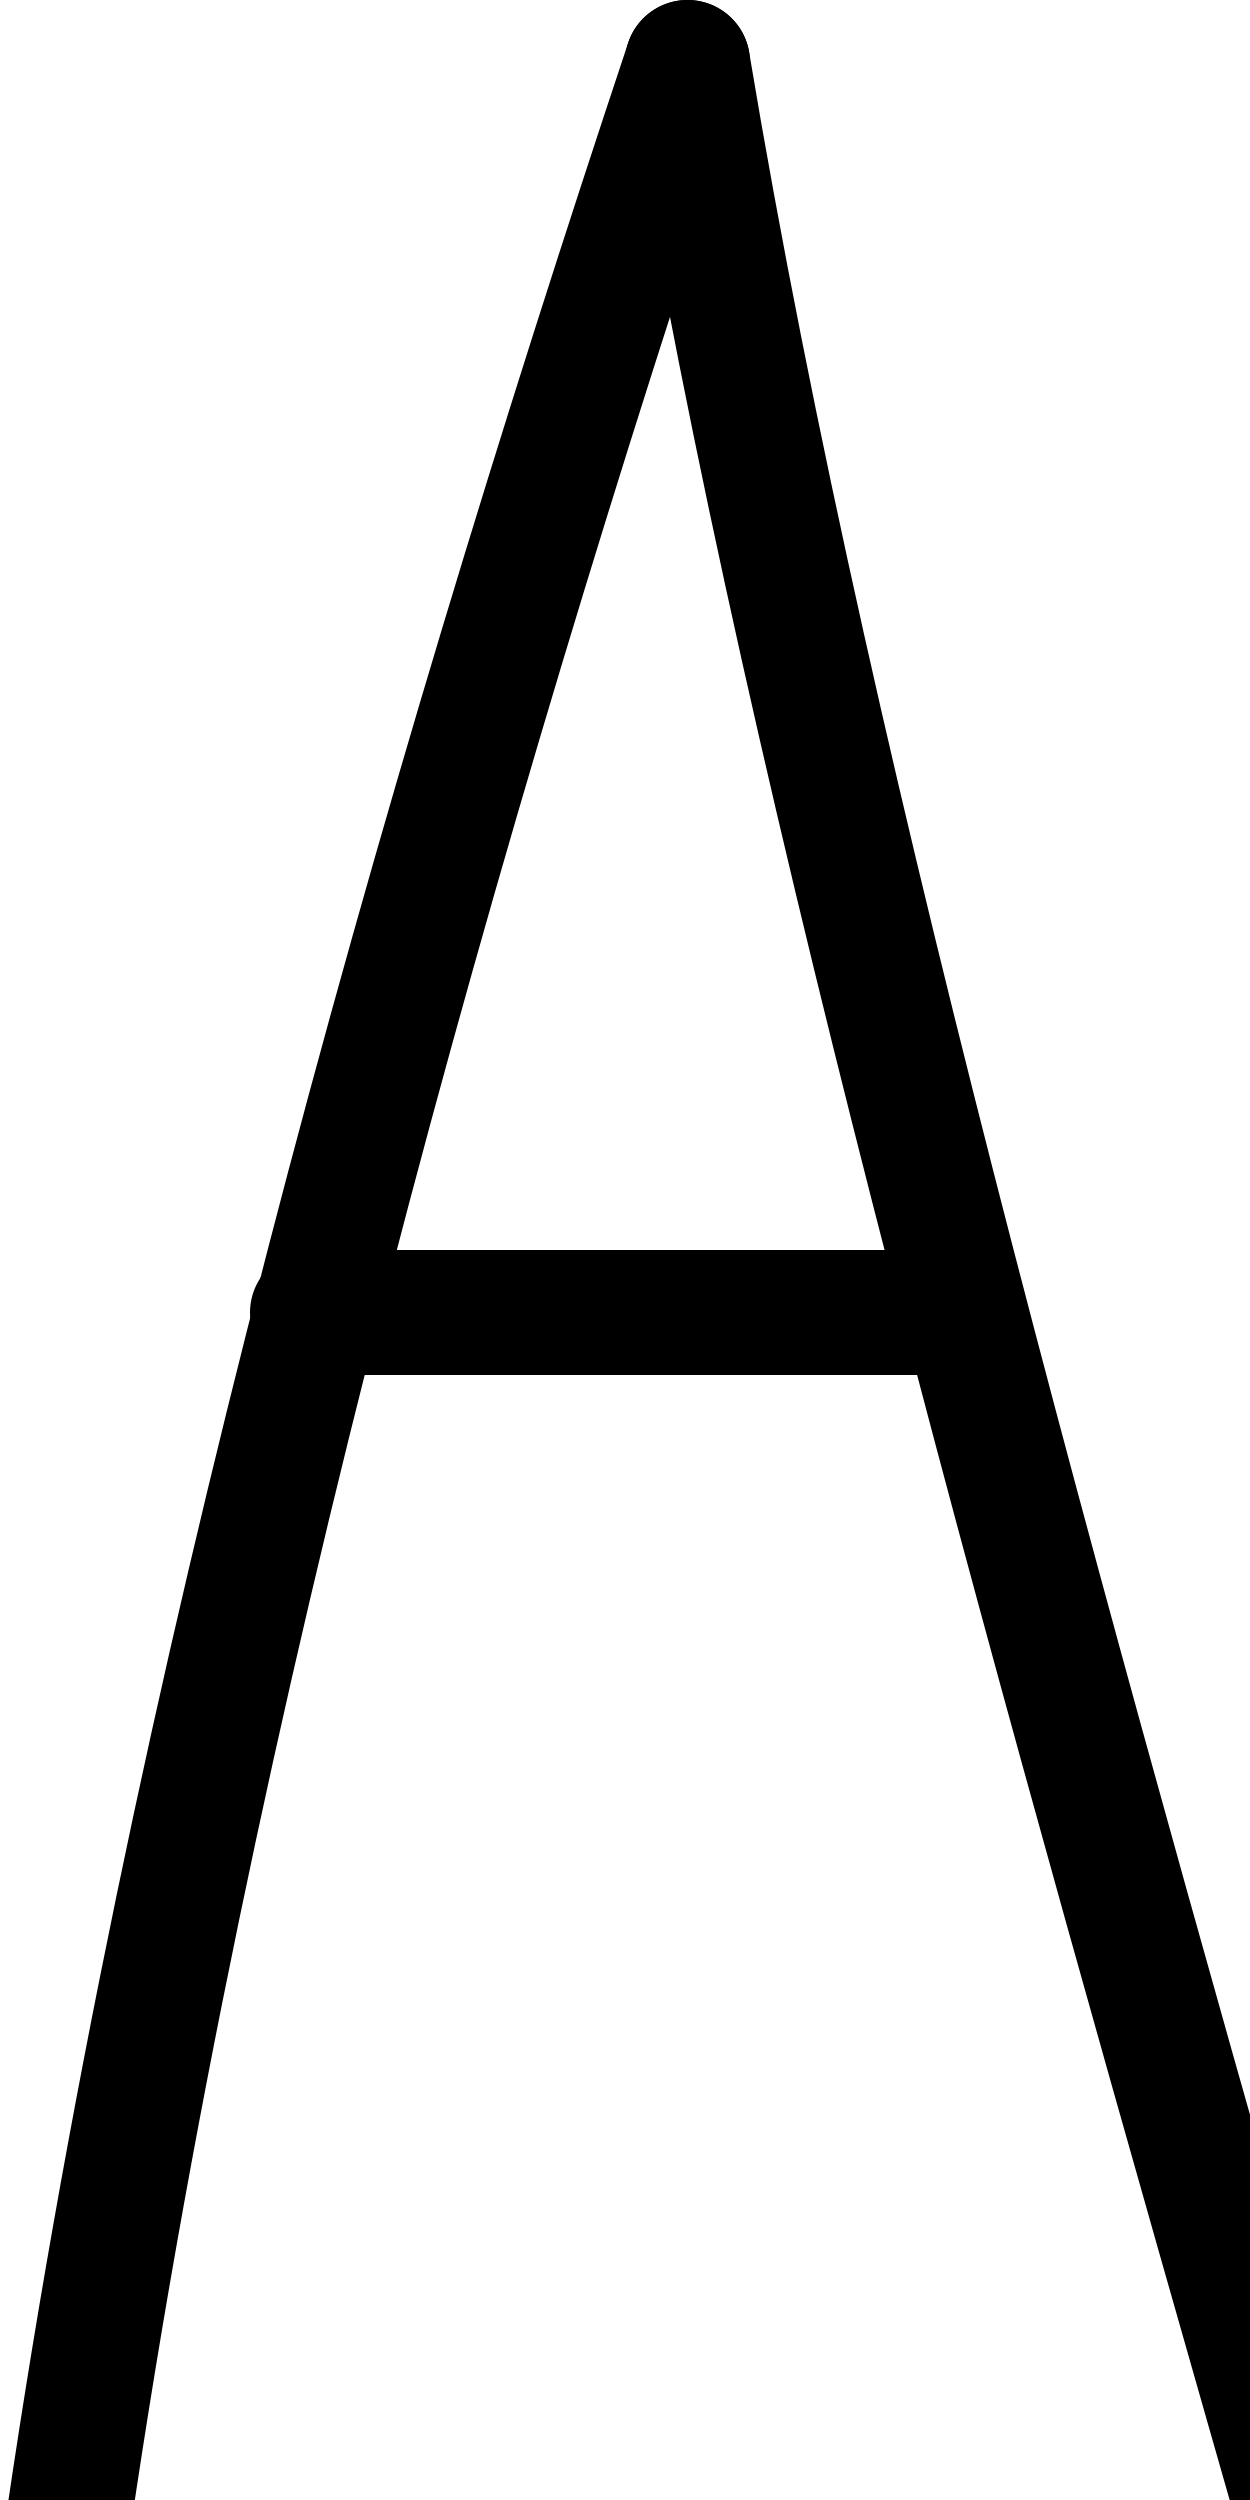
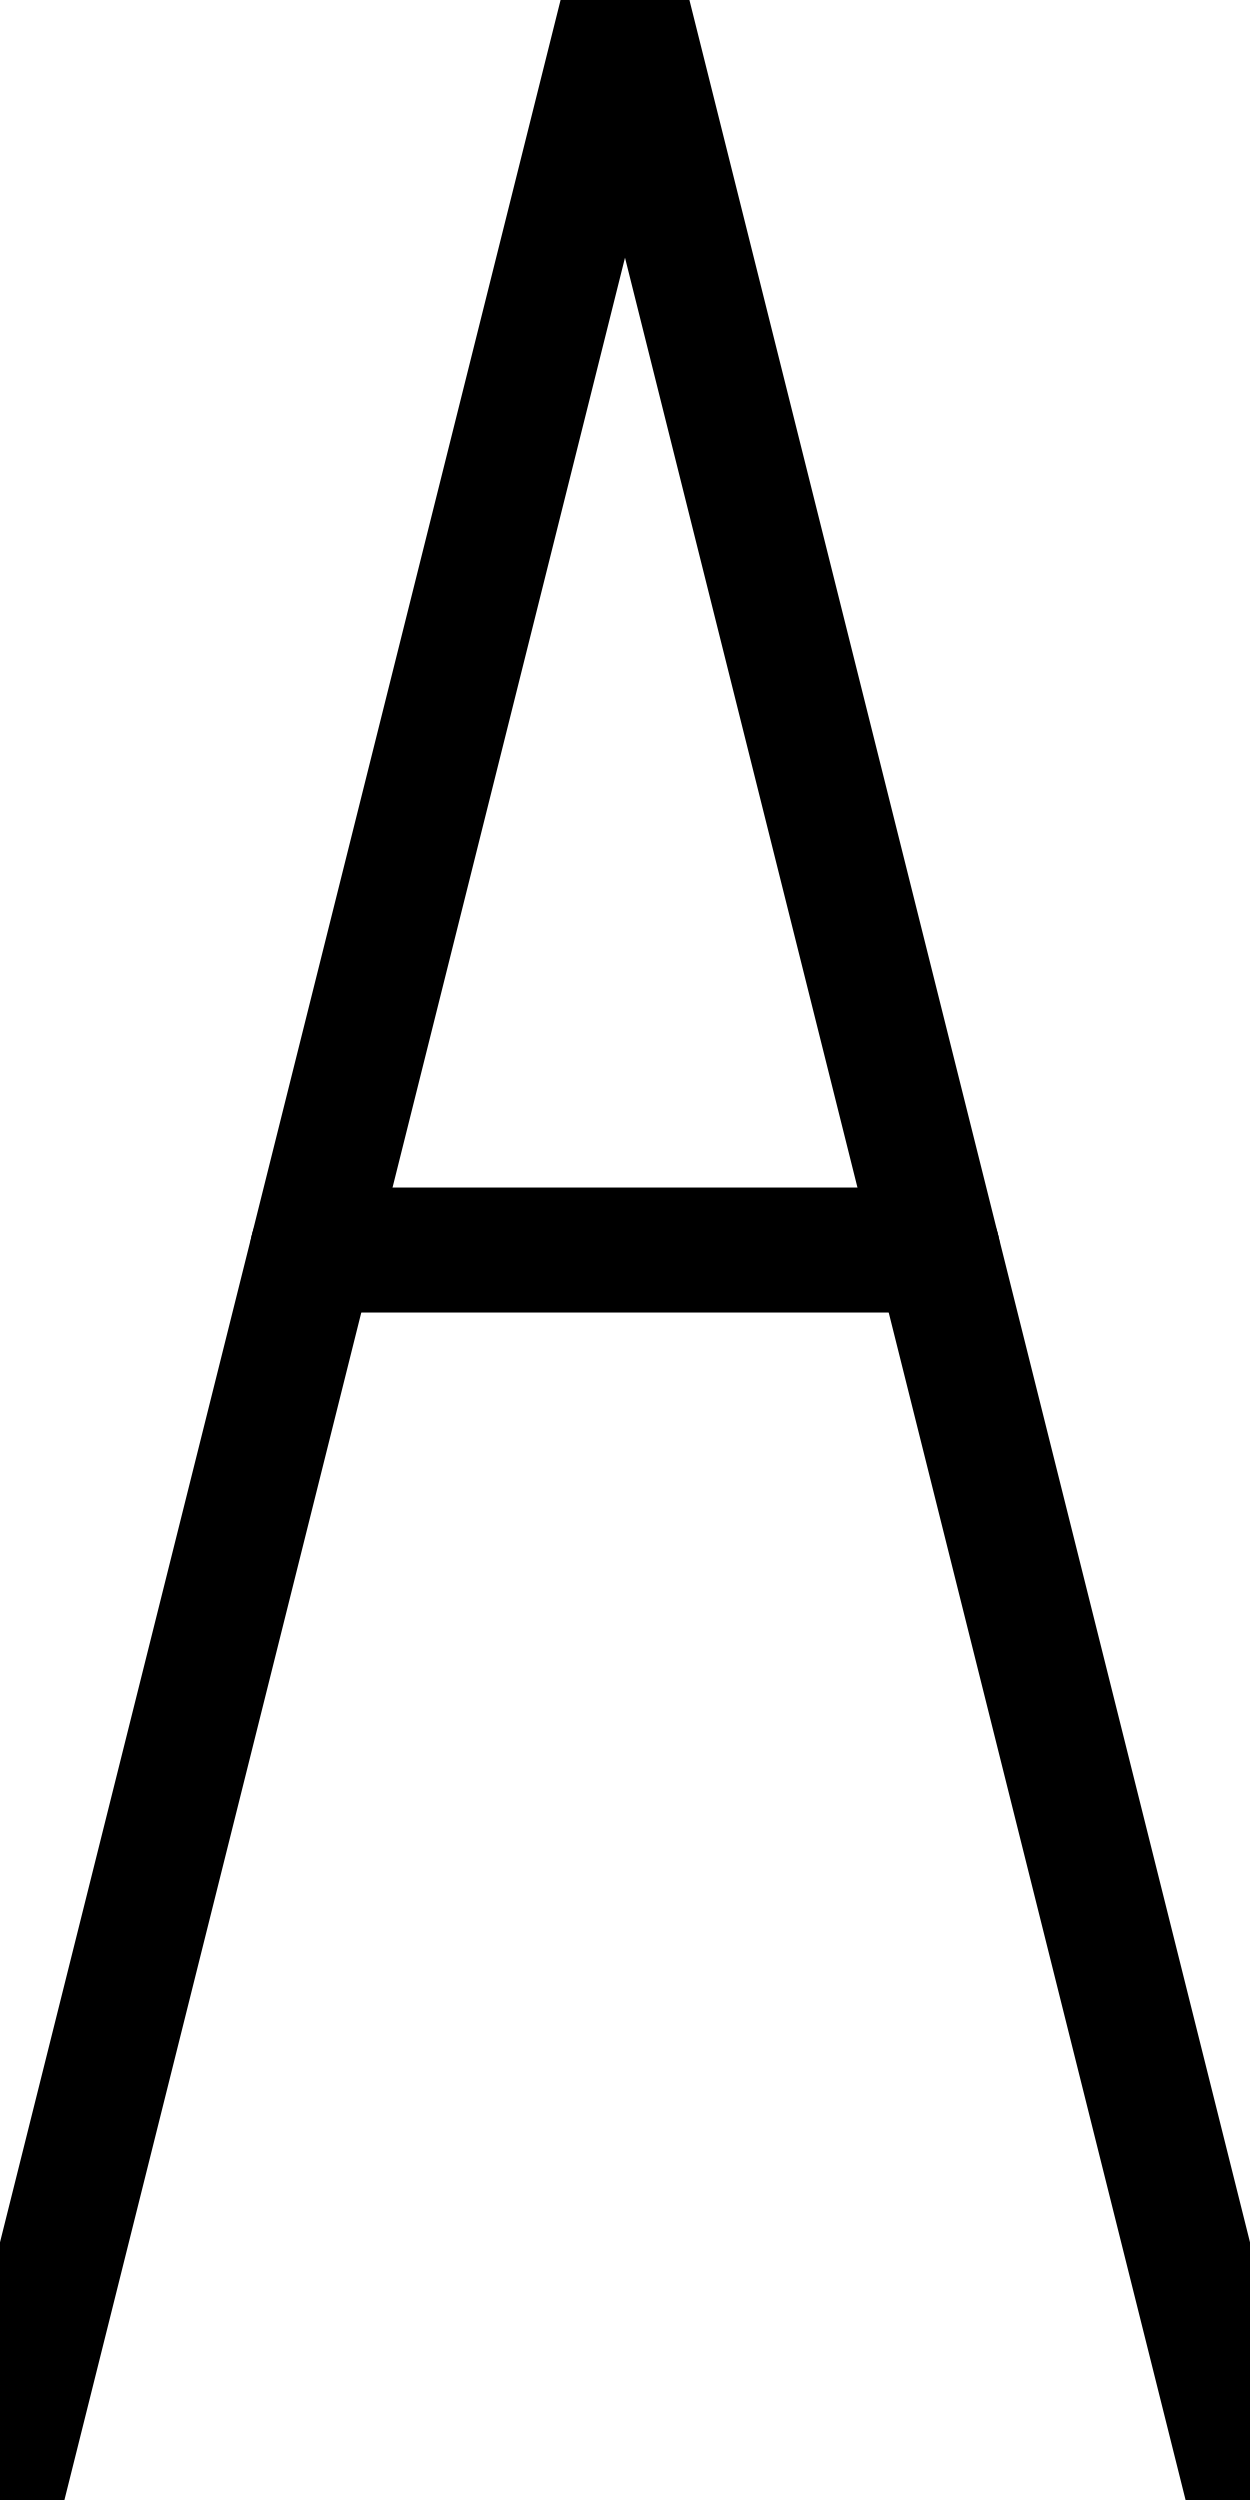
<svg xmlns="http://www.w3.org/2000/svg" width="10pt" height="20pt" viewBox="0 0 10 20" version="1.1">
-   <g id="surface1368">
-     <path style="fill:none;stroke-width:1;stroke-linecap:round;stroke-linejoin:round;stroke:rgb(0%,0%,0%);stroke-opacity:1;stroke-miterlimit:10;" d="M 0.5 20.5 C 1.5 13.5 3.5 6.5 5.5 0.5 " />
-     <path style="fill:none;stroke-width:1;stroke-linecap:round;stroke-linejoin:round;stroke:rgb(0%,0%,0%);stroke-opacity:1;stroke-miterlimit:10;" d="M 5.5 0.5 C 6.5 6.5 8.5 13.5 10.5 20.5 " />
-     <path style="fill:none;stroke-width:1;stroke-linecap:round;stroke-linejoin:round;stroke:rgb(0%,0%,0%);stroke-opacity:1;stroke-miterlimit:10;" d="M 2.5 10.5 C 4.5 10.5 5.5 10.5 7.5 10.5 " />
+   <g id="surface11140">
+     <path style="fill:none;stroke-width:1;stroke-linecap:round;stroke-linejoin:round;stroke:rgb(0%,0%,0%);stroke-opacity:1;stroke-miterlimit:10;" d="M 0 20 C 1.668 13.332 3.332 6.668 5 0 " />
+     <path style="fill:none;stroke-width:1;stroke-linecap:round;stroke-linejoin:round;stroke:rgb(0%,0%,0%);stroke-opacity:1;stroke-miterlimit:10;" d="M 5 0 C 6.668 6.668 8.332 13.332 10 20 " />
+     <path style="fill:none;stroke-width:1;stroke-linecap:round;stroke-linejoin:round;stroke:rgb(0%,0%,0%);stroke-opacity:1;stroke-miterlimit:10;" d="M 2.5 10 C 4.168 10 5.832 10 7.5 10 " />
  </g>
</svg>
